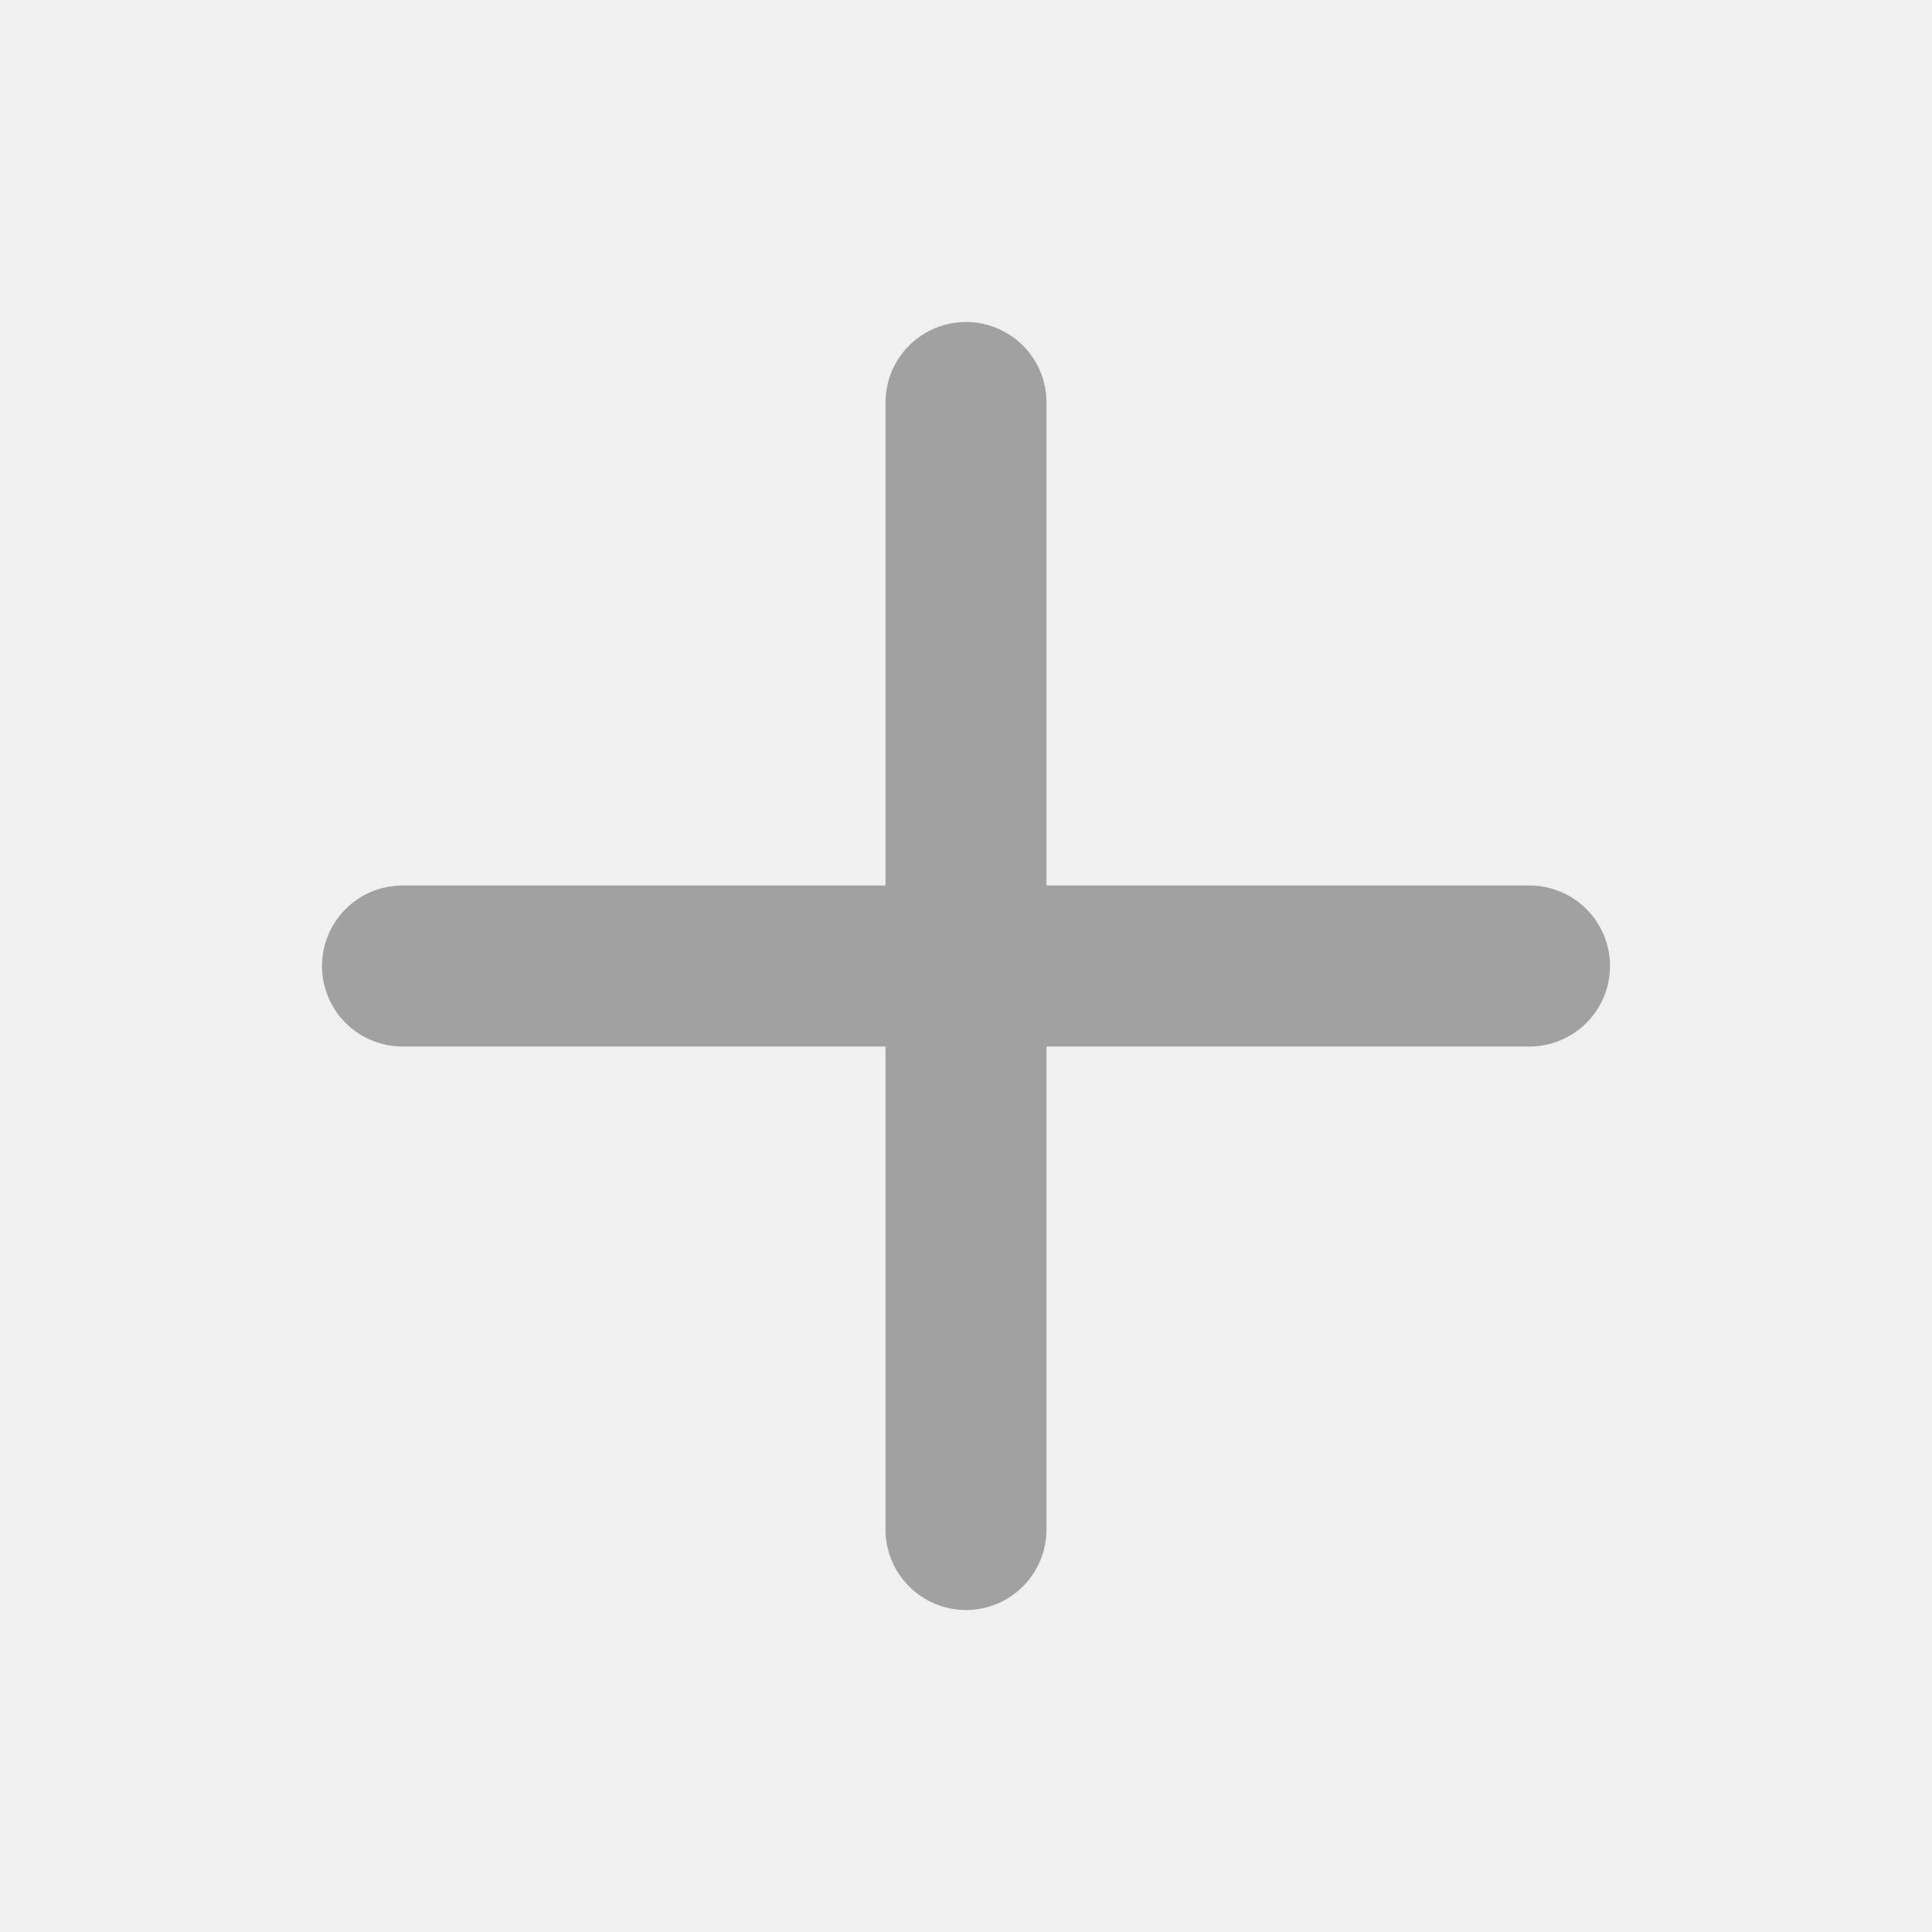
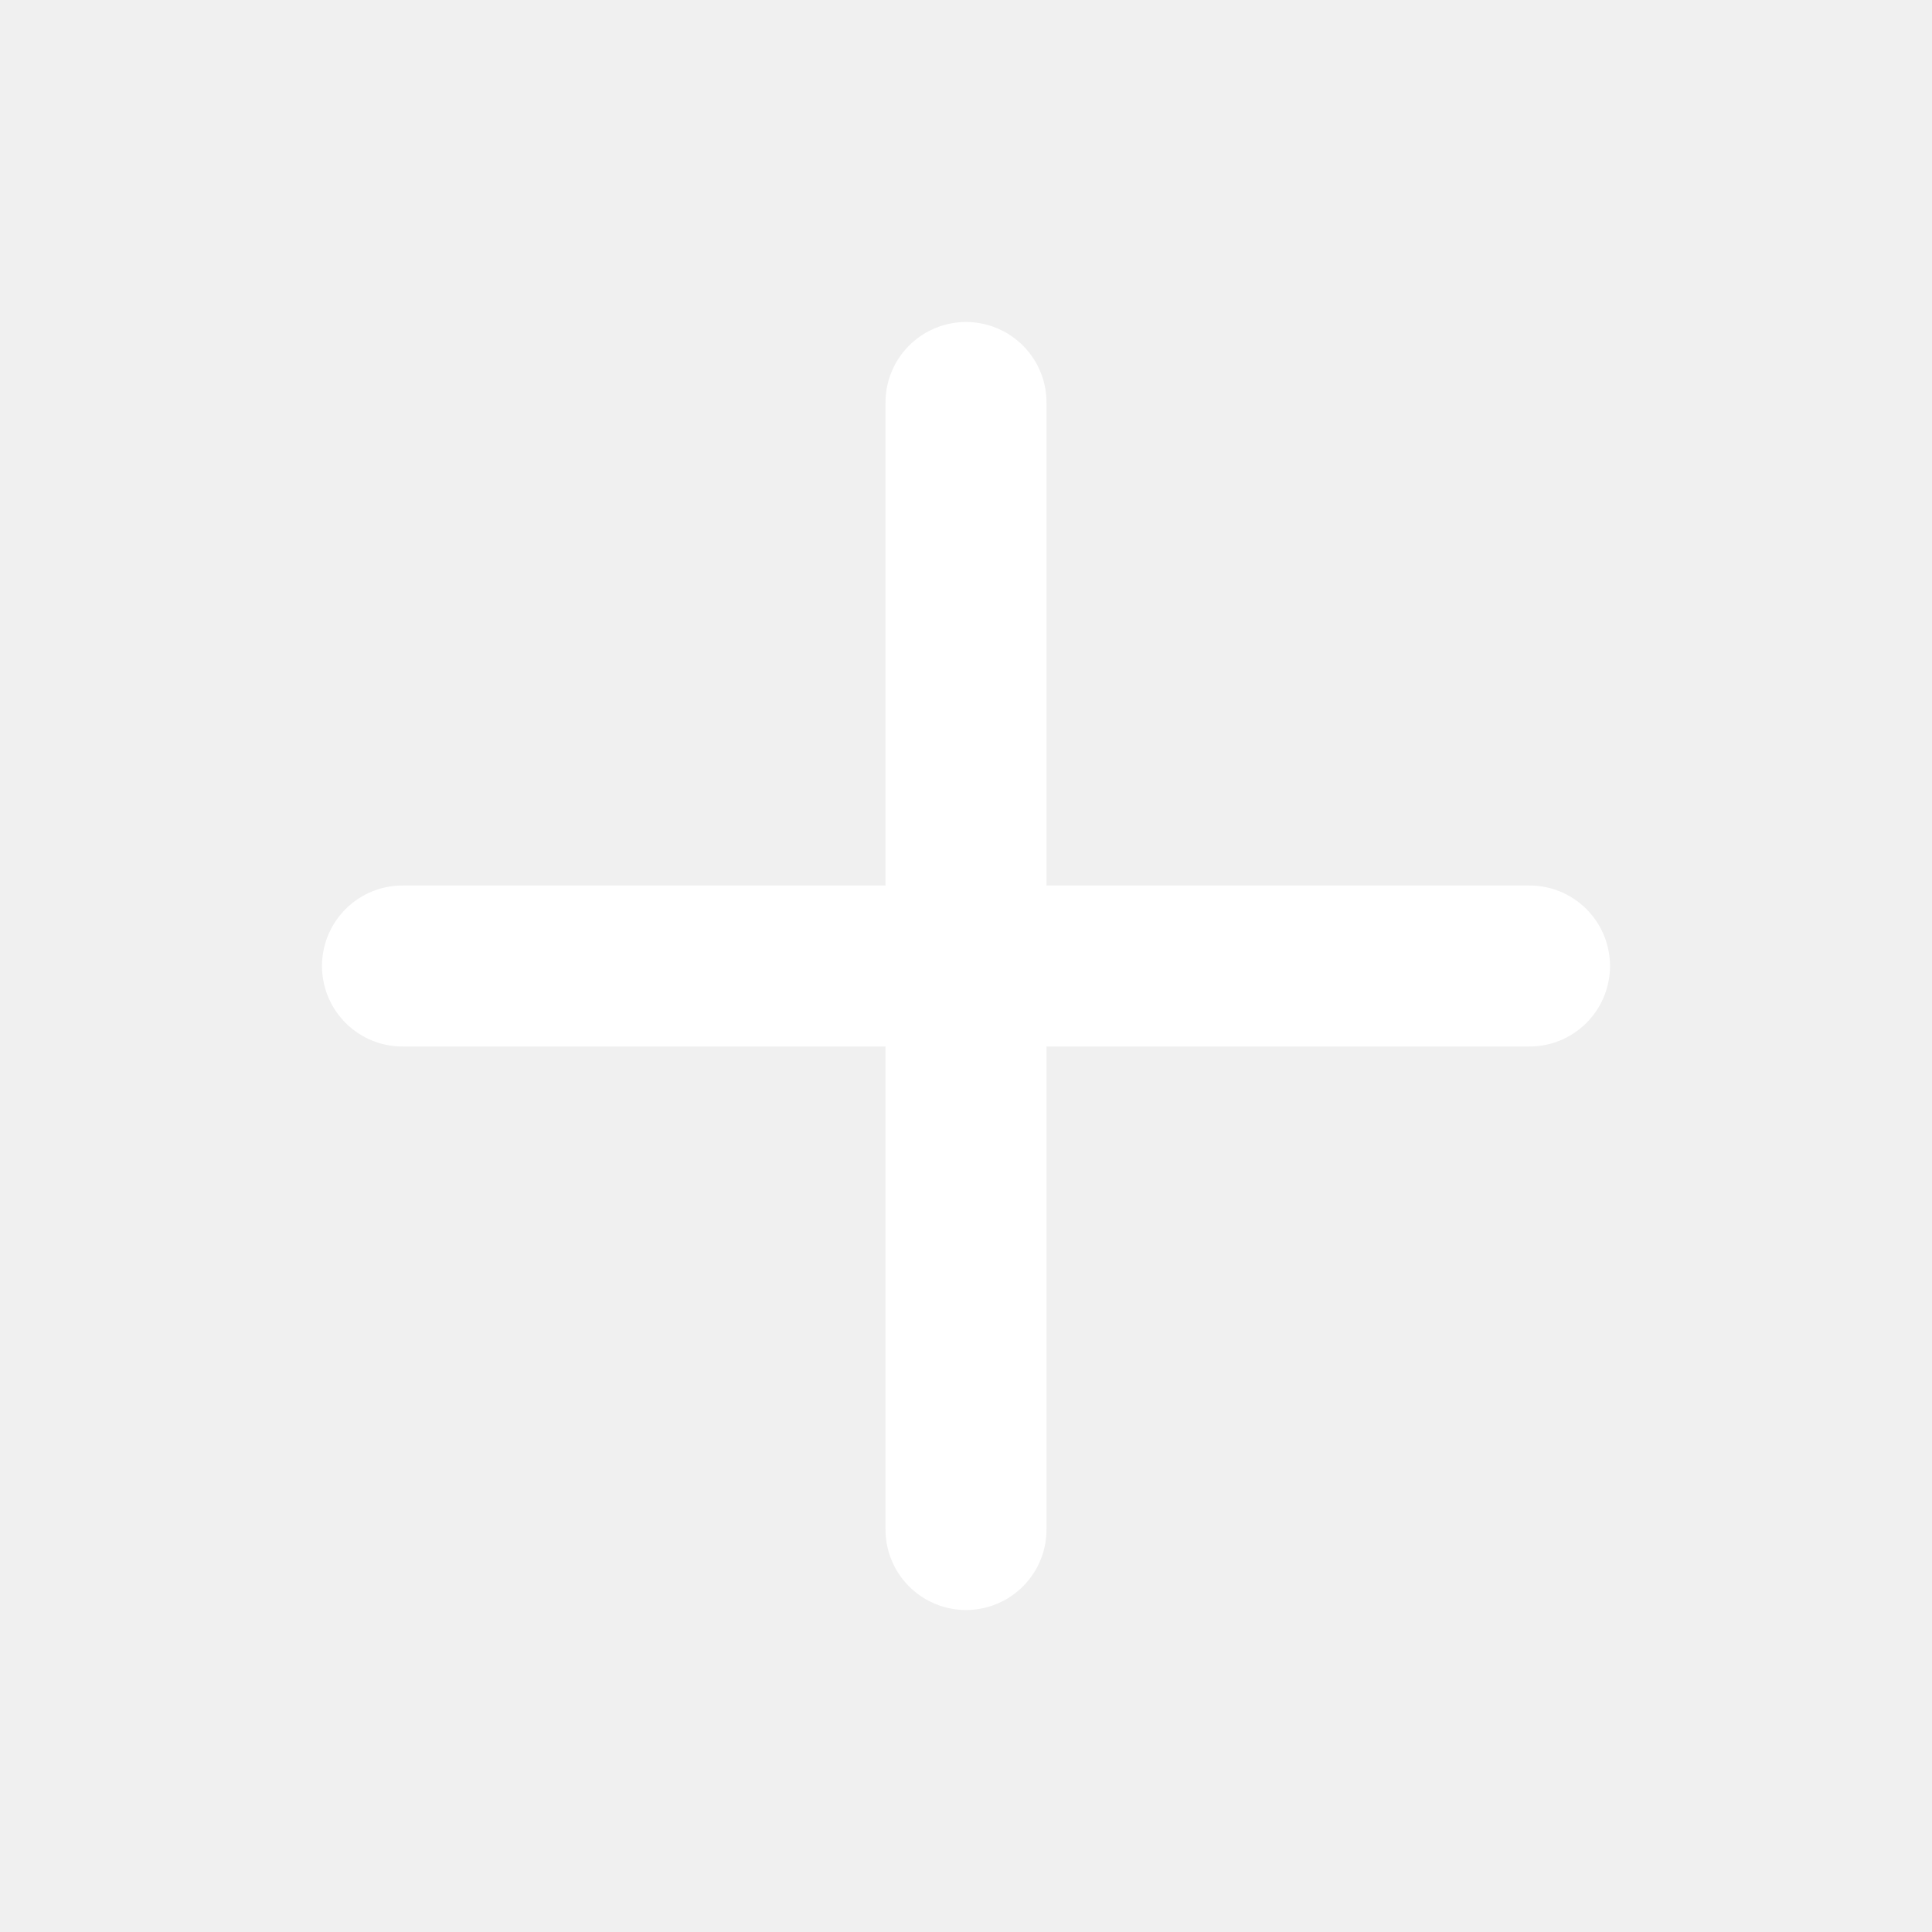
- <svg xmlns="http://www.w3.org/2000/svg" width="24" height="24" viewBox="0 0 24 24" fill="none" stroke="#a1a1a1" stroke-width="2" stroke-linecap="round" stroke-linejoin="round" class="lucide lucide-plus-icon lucide-plus">
+ <svg xmlns="http://www.w3.org/2000/svg" width="24" height="24" viewBox="0 0 24 24" fill="none" stroke="#ffffff" stroke-width="2" stroke-linecap="round" stroke-linejoin="round" class="lucide lucide-plus-icon lucide-plus">
  <path d="M5 12h14" />
  <path d="M12 5v14" />
</svg>
